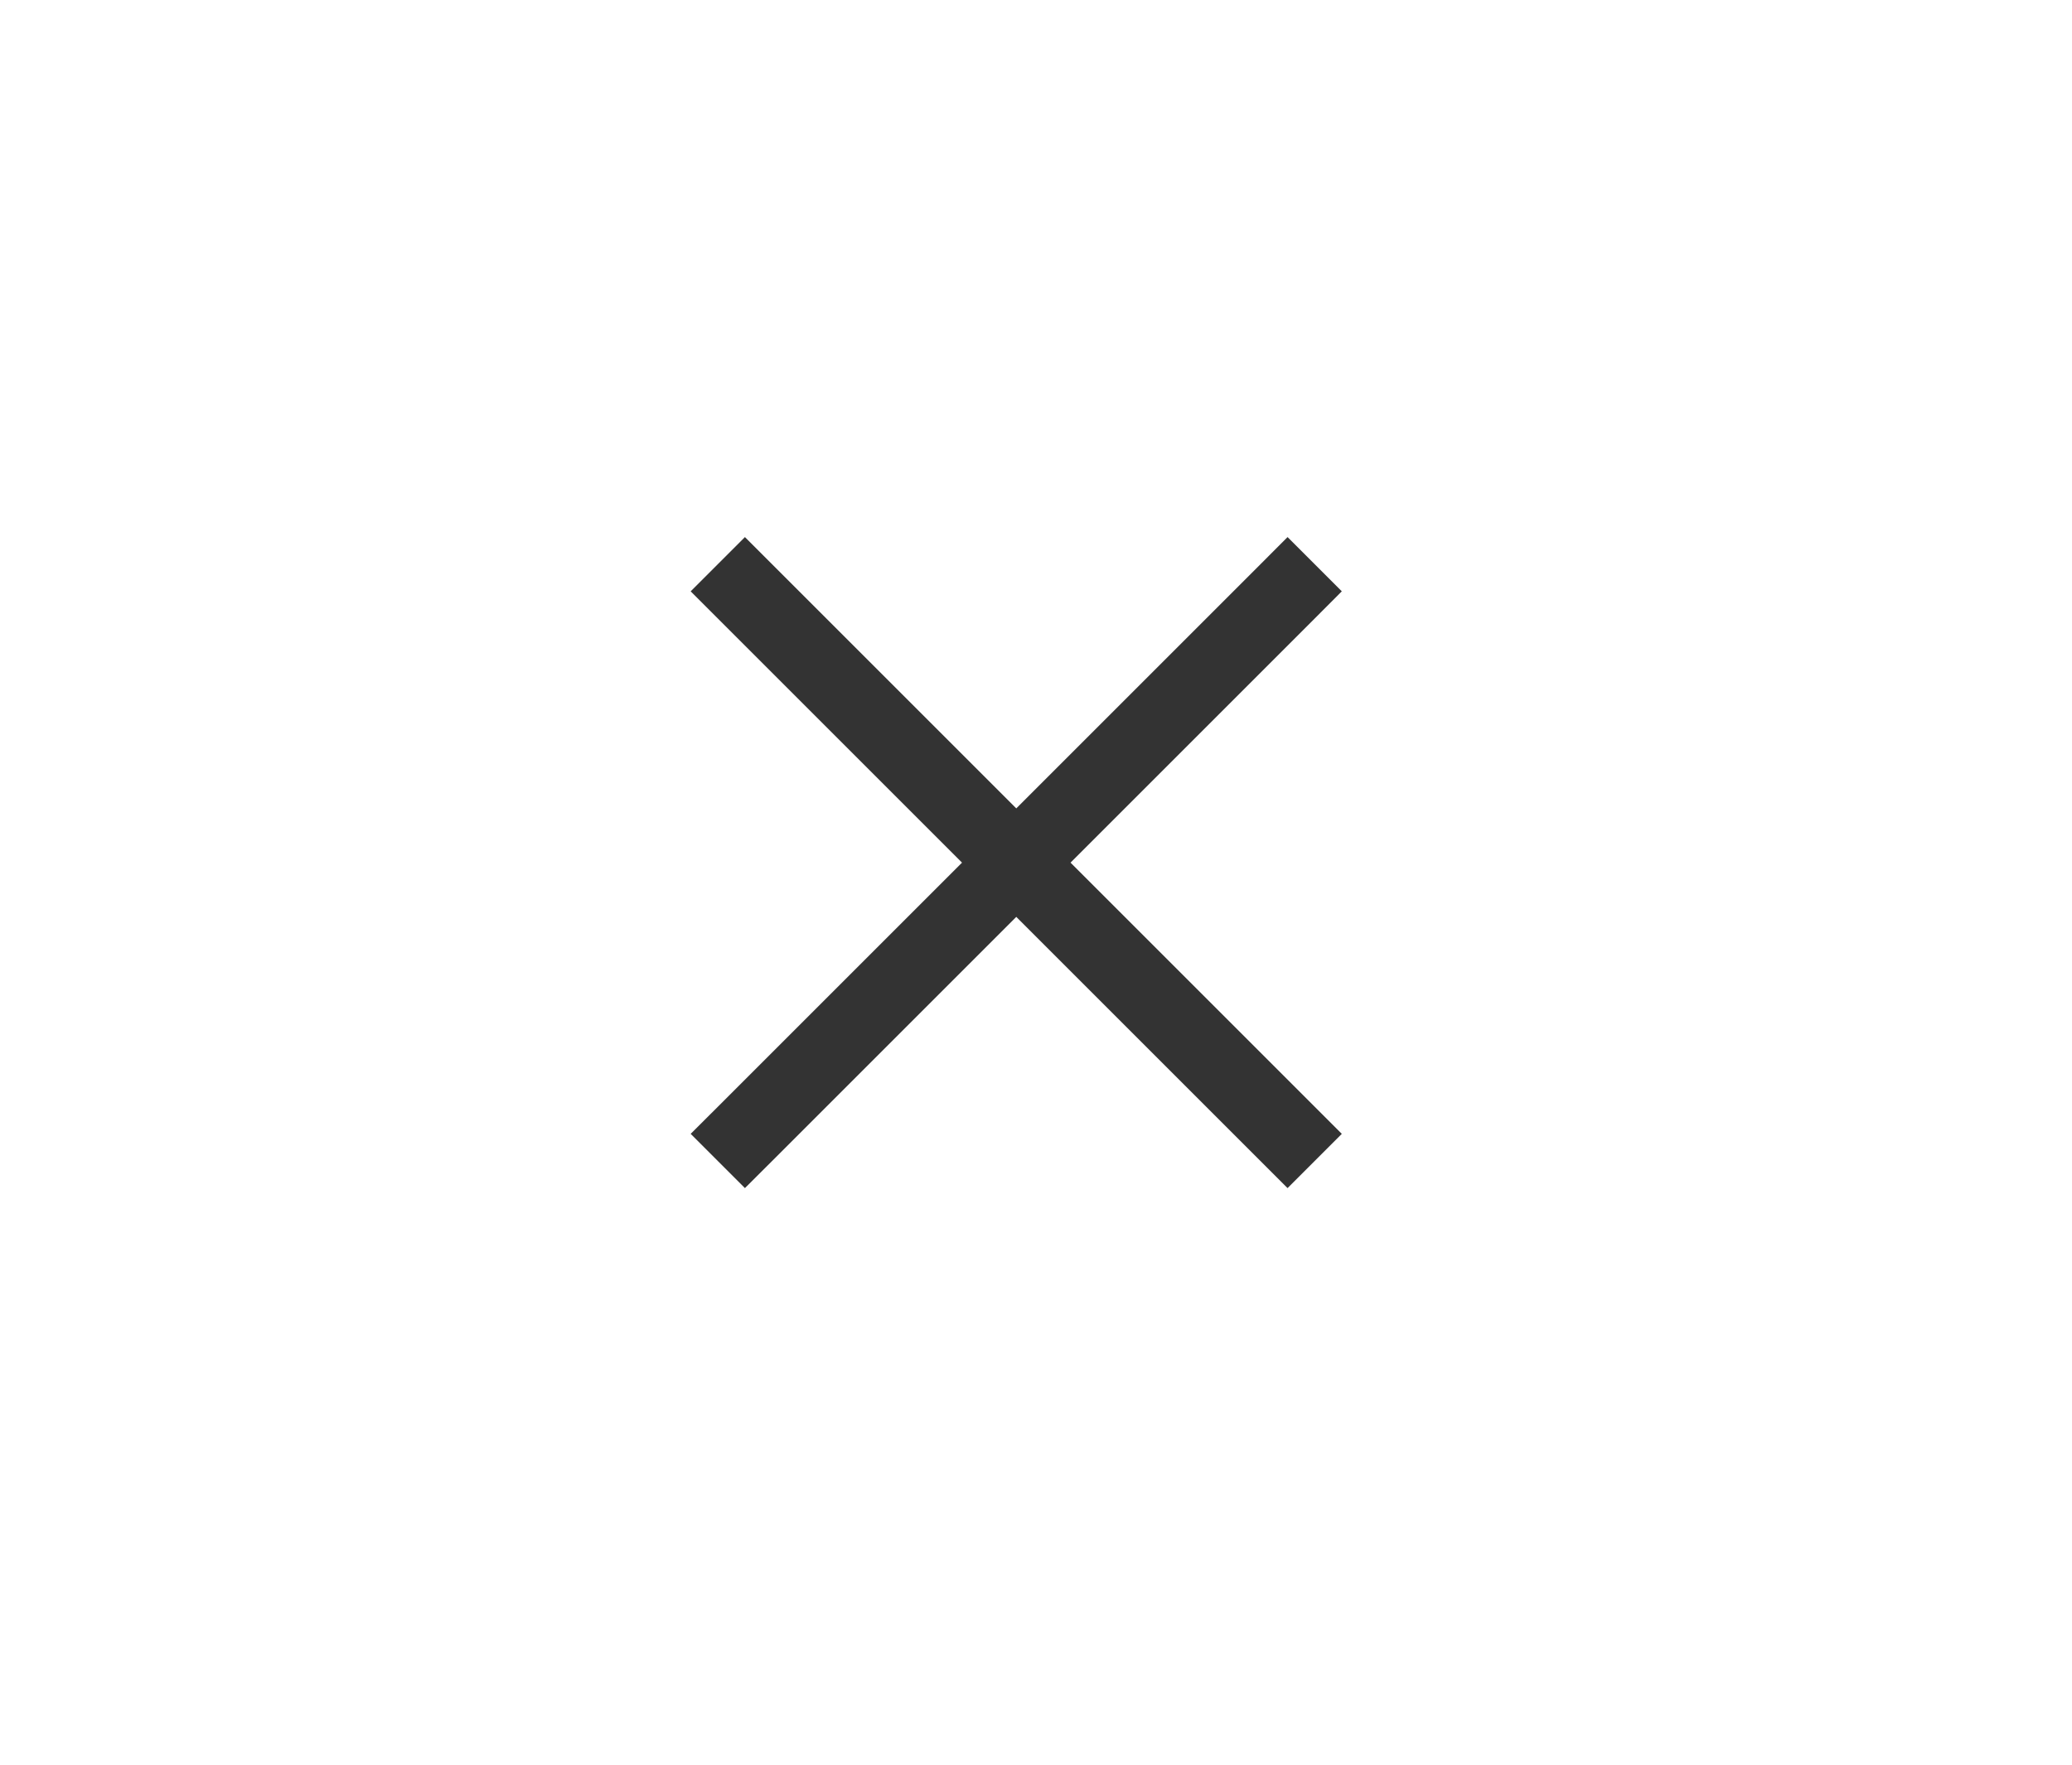
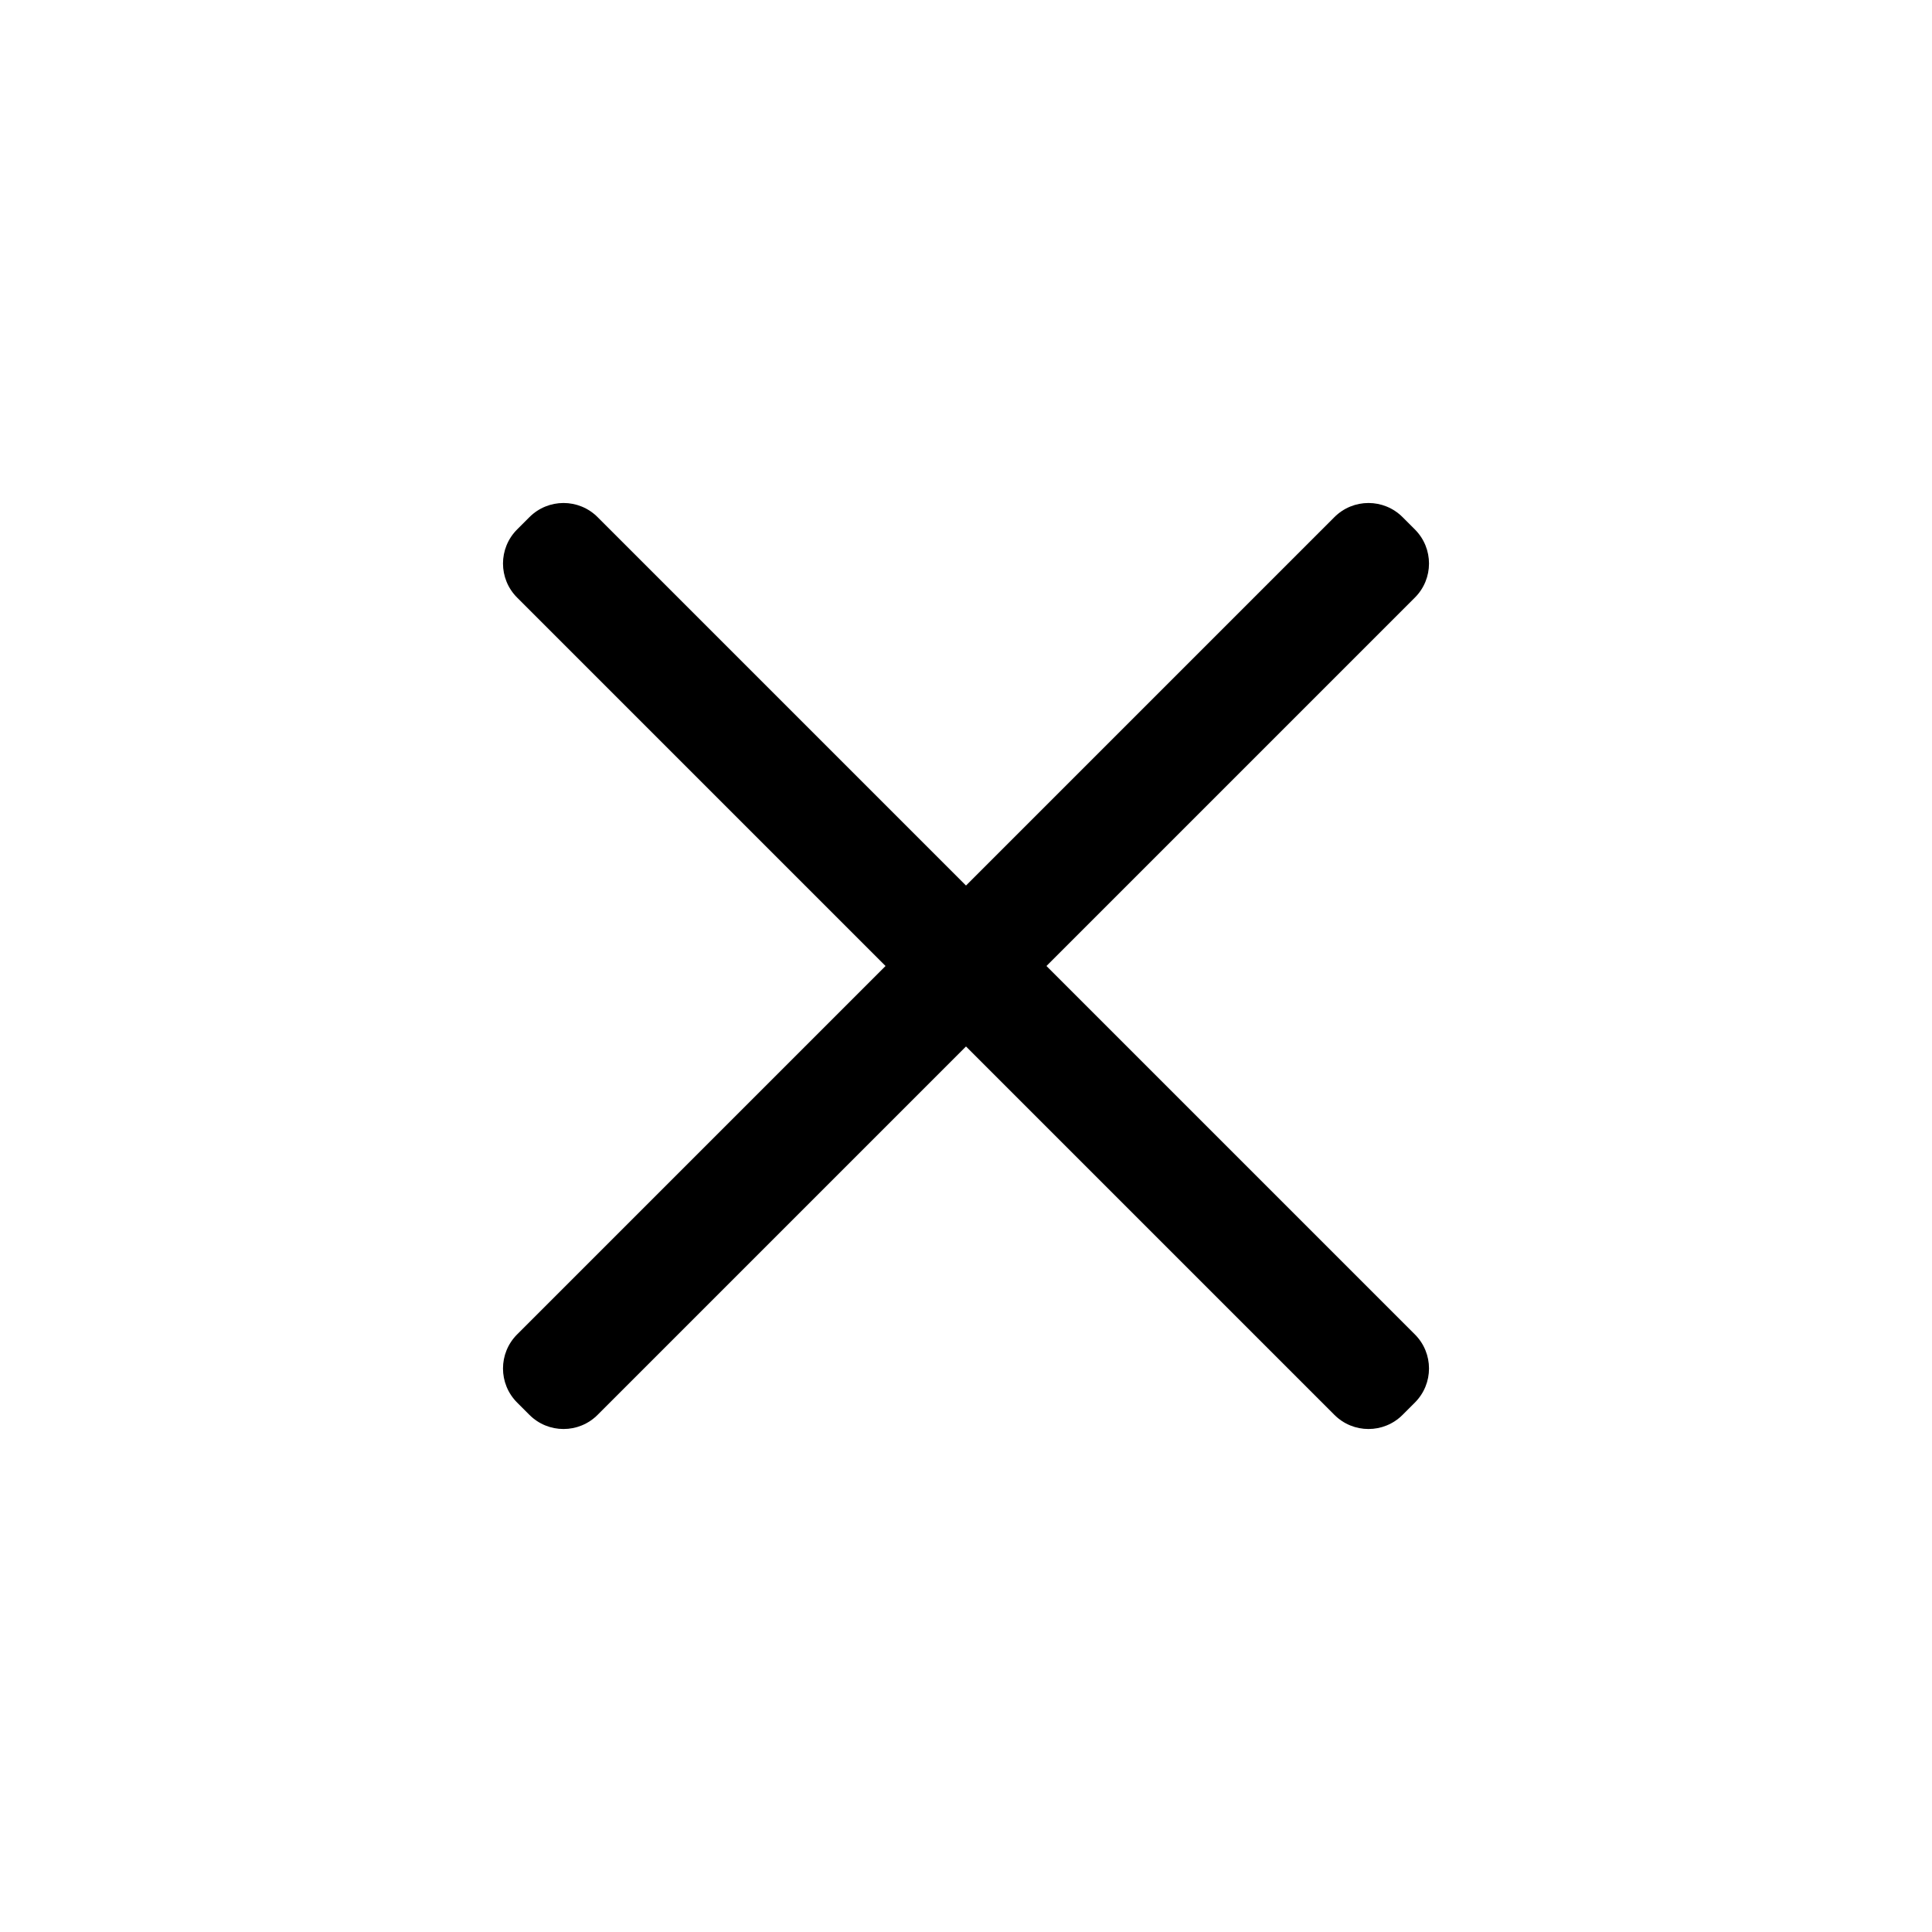
- <svg xmlns="http://www.w3.org/2000/svg" width="27px" height="23px" viewBox="0 0 27 23" version="1.1">
-   <defs />
-   <g id="Symbols" stroke="none" stroke-width="1" fill="none" fill-rule="evenodd">
-     <g id="titlebutton" transform="translate(-81, 0)" fill="#000000">
-       <g id="close_normal" transform="translate(81, 0)">
-         <rect id="Rectangle-9" fill-opacity="0.289" opacity="0" x="0" y="0" width="27" height="23" />
-         <polygon id="Combined-Shape" fill-opacity="0.8" fill-rule="nonzero" points="13.243 11.95 10.061 15.132 9.707 15.485 9 14.778 9.354 14.425 12.536 11.243 9.354 8.061 9 7.707 9.707 7 10.061 7.354 13.243 10.536 16.425 7.354 16.778 7 17.485 7.707 17.132 8.061 13.95 11.243 17.132 14.425 17.485 14.778 16.778 15.485 16.425 15.132" />
-       </g>
+ <svg xmlns="http://www.w3.org/2000/svg" width="20px" height="20px" viewBox="0 0 20 20" version="1.1">
+   <g id="x" stroke="none" fill="none" fill-rule="evenodd" stroke-width="1">
+     <g id="close_normal" transform="translate(5, 5)" fill="#000000">
+       <path d="M9.52,0.354 L9.646,0.48 C9.842,0.675 9.842,0.992 9.646,1.187 L5.833,5 L5.833,5 L9.646,8.813 C9.842,9.008 9.842,9.325 9.646,9.52 L9.52,9.646 C9.325,9.842 9.008,9.842 8.813,9.646 L5,5.833 L5,5.833 L1.187,9.646 C0.992,9.842 0.675,9.842 0.48,9.646 L0.354,9.52 C0.158,9.325 0.158,9.008 0.354,8.813 L4.167,5 L4.167,5 L0.354,1.187 C0.158,0.992 0.158,0.675 0.354,0.48 L0.48,0.354 C0.675,0.158 0.992,0.158 1.187,0.354 L5,4.167 L5,4.167 L8.813,0.354 C9.008,0.158 9.325,0.158 9.52,0.354 Z" id="Combined-Shape" fill-rule="nonzero" />
    </g>
  </g>
</svg>
